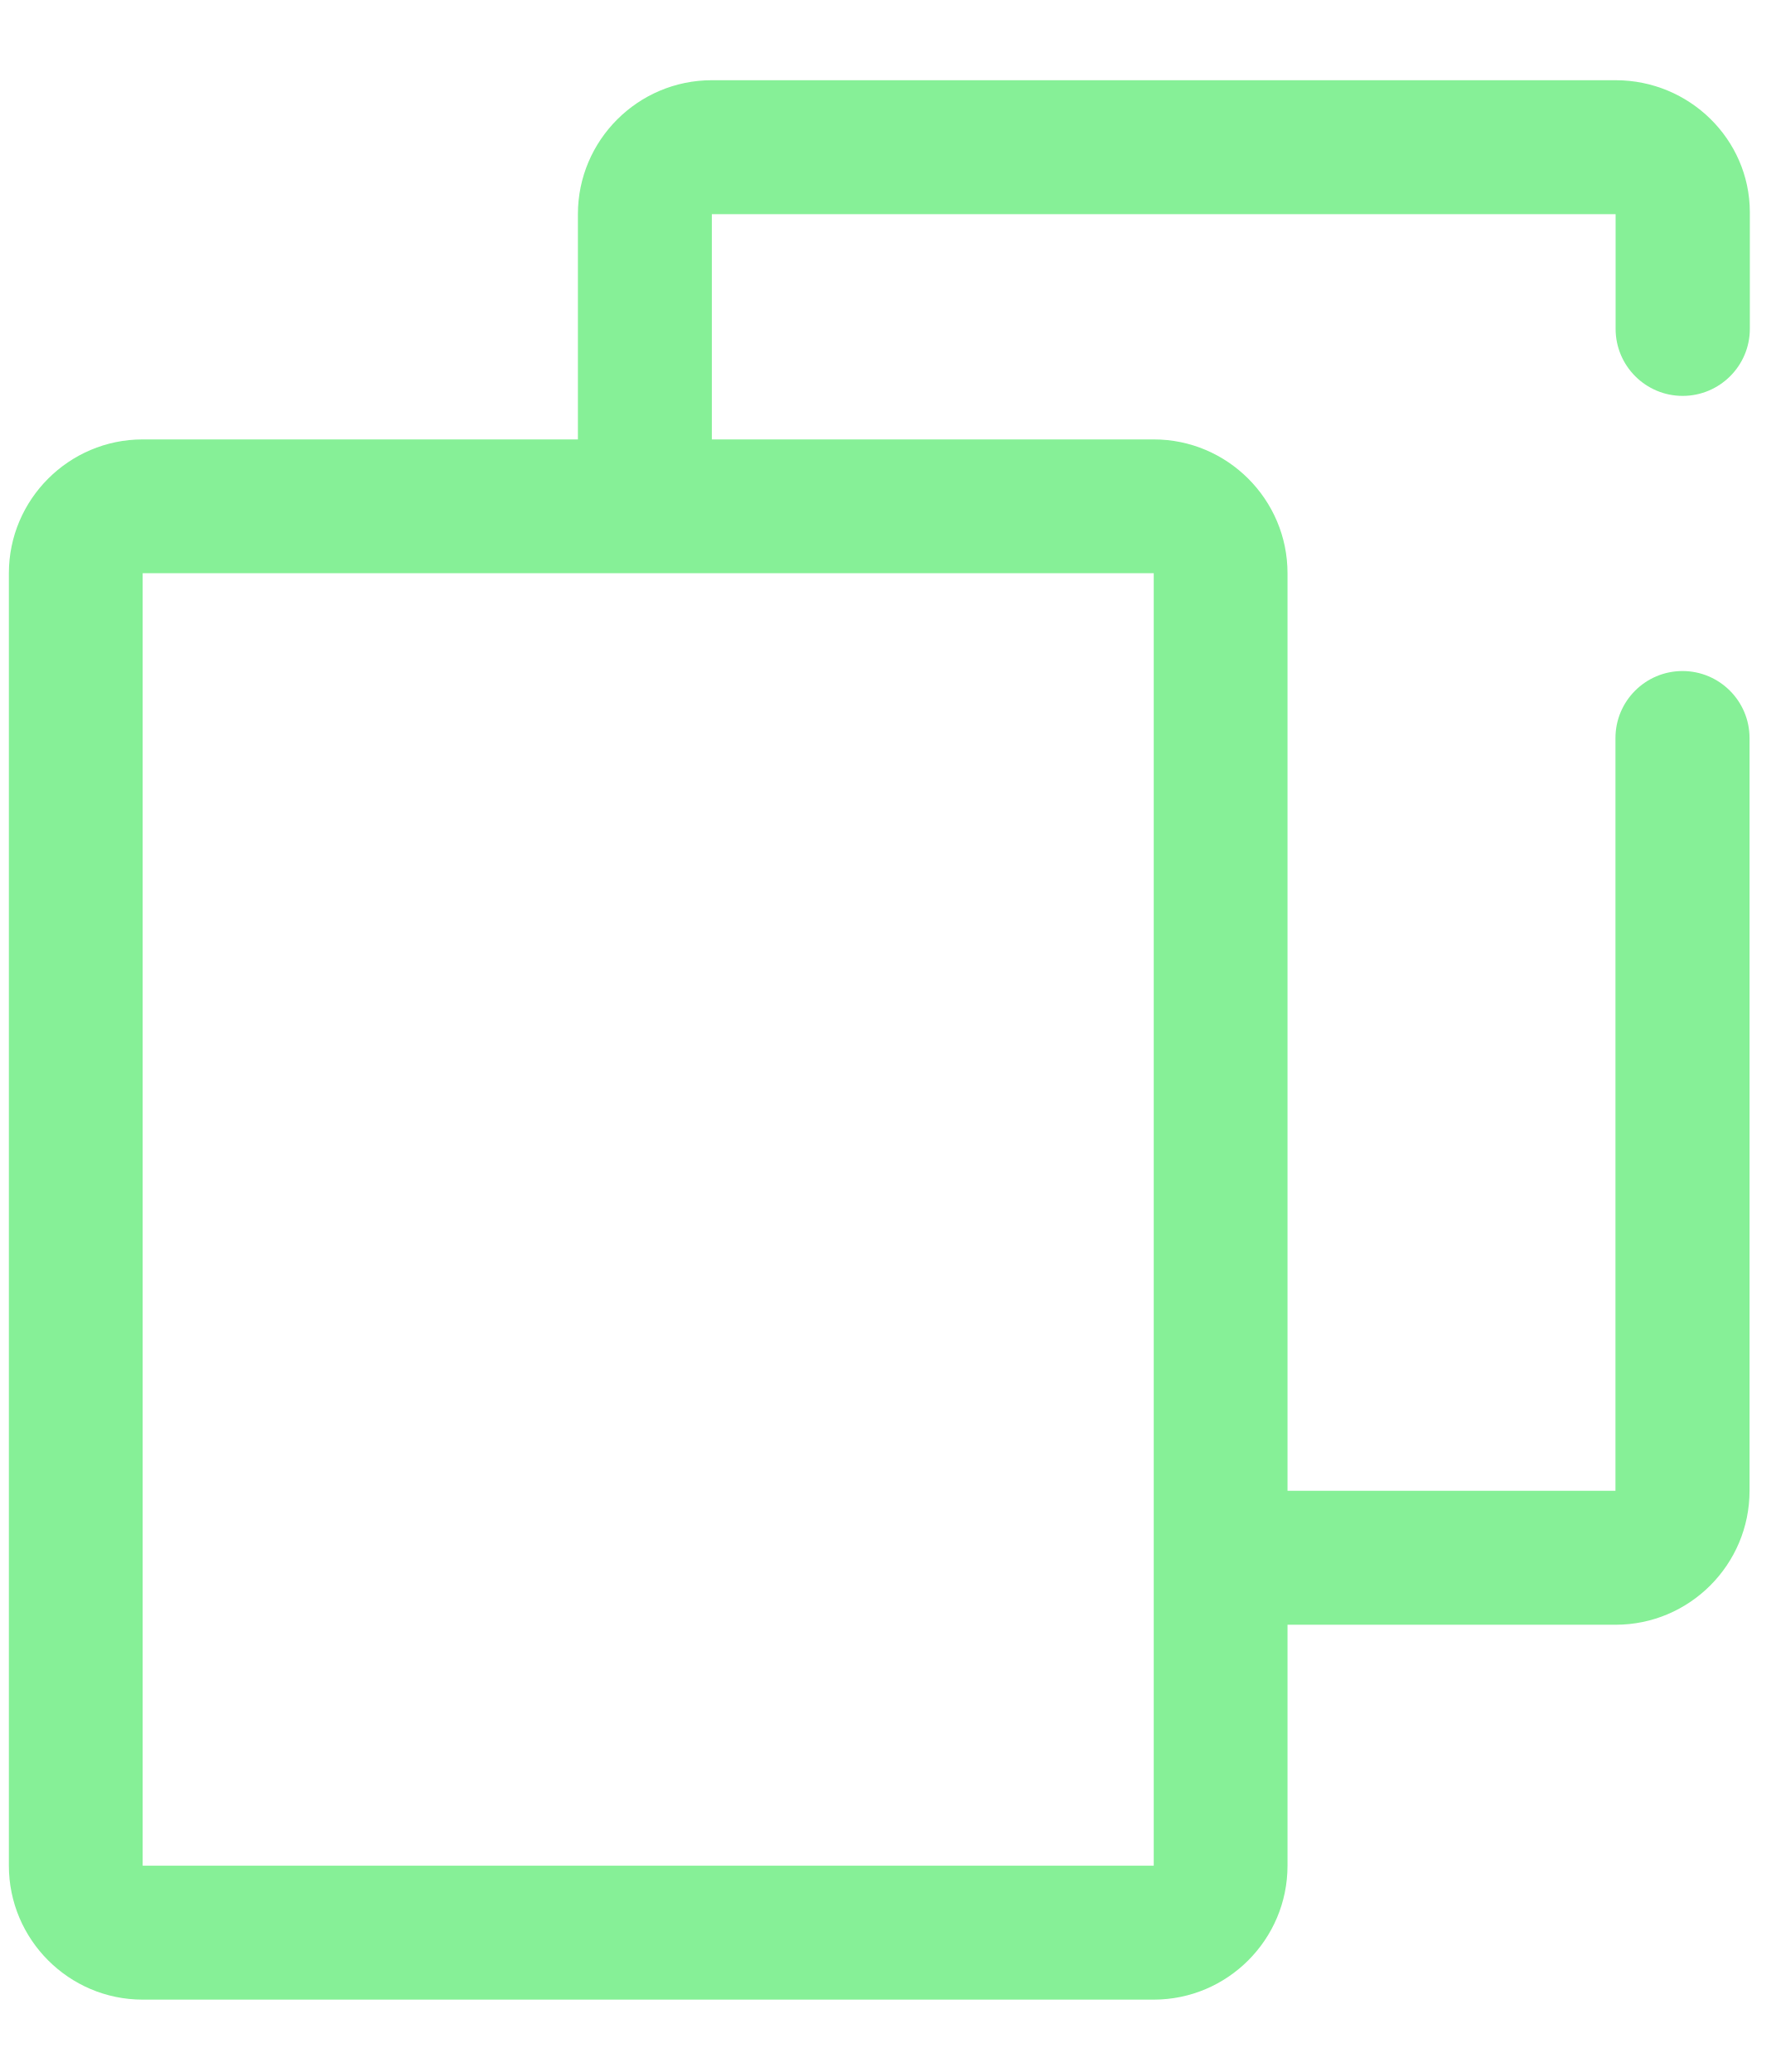
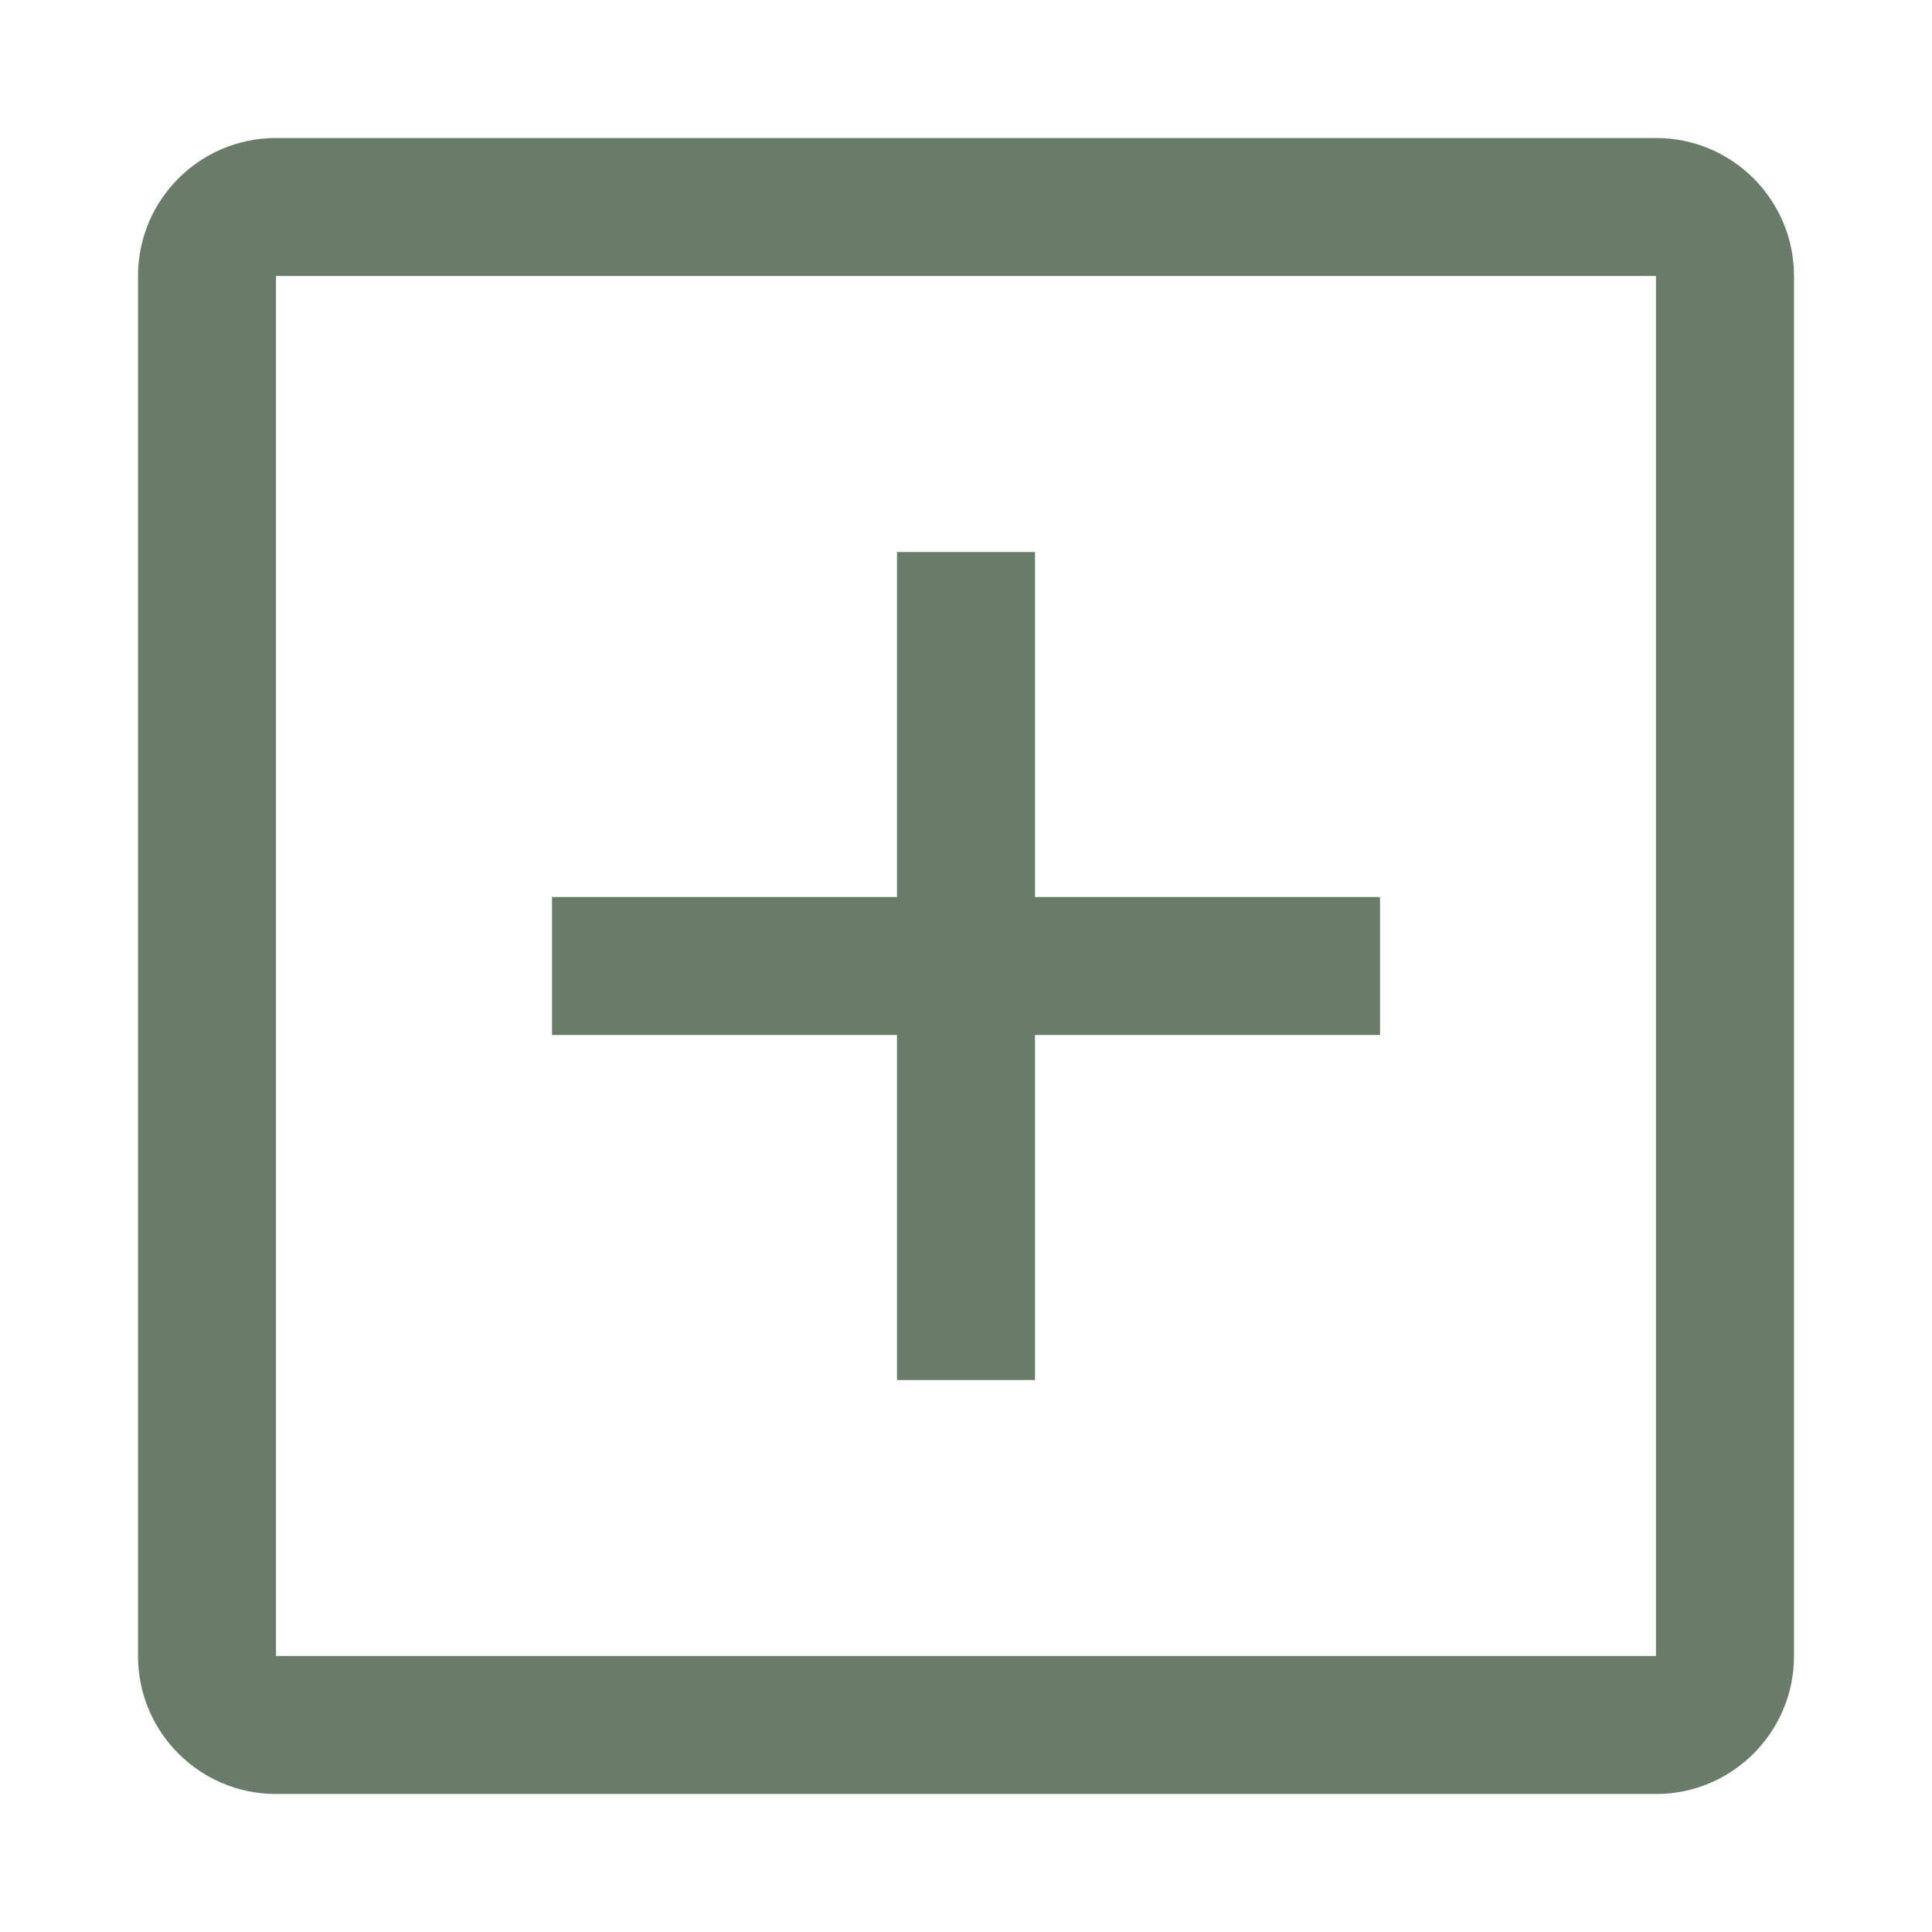
- <svg xmlns="http://www.w3.org/2000/svg" width="12" height="14" viewBox="0 0 12 14" fill="none">
-   <path d="M10.917 0.542H4.81C4.311 0.542 3.905 0.948 3.905 1.447V2.969H0.964C0.466 2.969 0.06 3.375 0.06 3.873V12.606C0.06 13.105 0.466 13.511 0.964 13.511H7.796C8.294 13.511 8.7 13.105 8.7 12.606V10.978H10.917C11.416 10.978 11.822 10.572 11.822 10.073V4.987C11.822 4.737 11.619 4.534 11.369 4.534C11.119 4.534 10.916 4.737 10.916 4.987V10.073H8.7V3.873C8.7 3.375 8.294 2.969 7.796 2.969H4.81V1.447H10.917V2.222C10.917 2.472 11.12 2.675 11.37 2.675C11.62 2.675 11.824 2.472 11.824 2.222V1.431C11.822 0.941 11.416 0.542 10.917 0.542ZM7.796 12.606H0.964V3.873H7.796V12.606Z" fill="#86F097" />
+ <svg xmlns="http://www.w3.org/2000/svg" t="1715760462905" class="icon" viewBox="0 0 1024 1024" version="1.1" p-id="2811" width="20" height="20">
+   <path d="M475.429 475.429V292.571h73.143v182.857h182.857v73.143h-182.857v182.857h-73.143v-182.857H292.571v-73.143h182.857zM146.286 73.143h731.429a73.143 73.143 0 0 1 73.143 73.143v731.429a73.143 73.143 0 0 1-73.143 73.143H146.286a73.143 73.143 0 0 1-73.143-73.143V146.286a73.143 73.143 0 0 1 73.143-73.143z m0 73.143v731.429h731.429V146.286H146.286z" fill="#687c69" p-id="2812" />
</svg>
